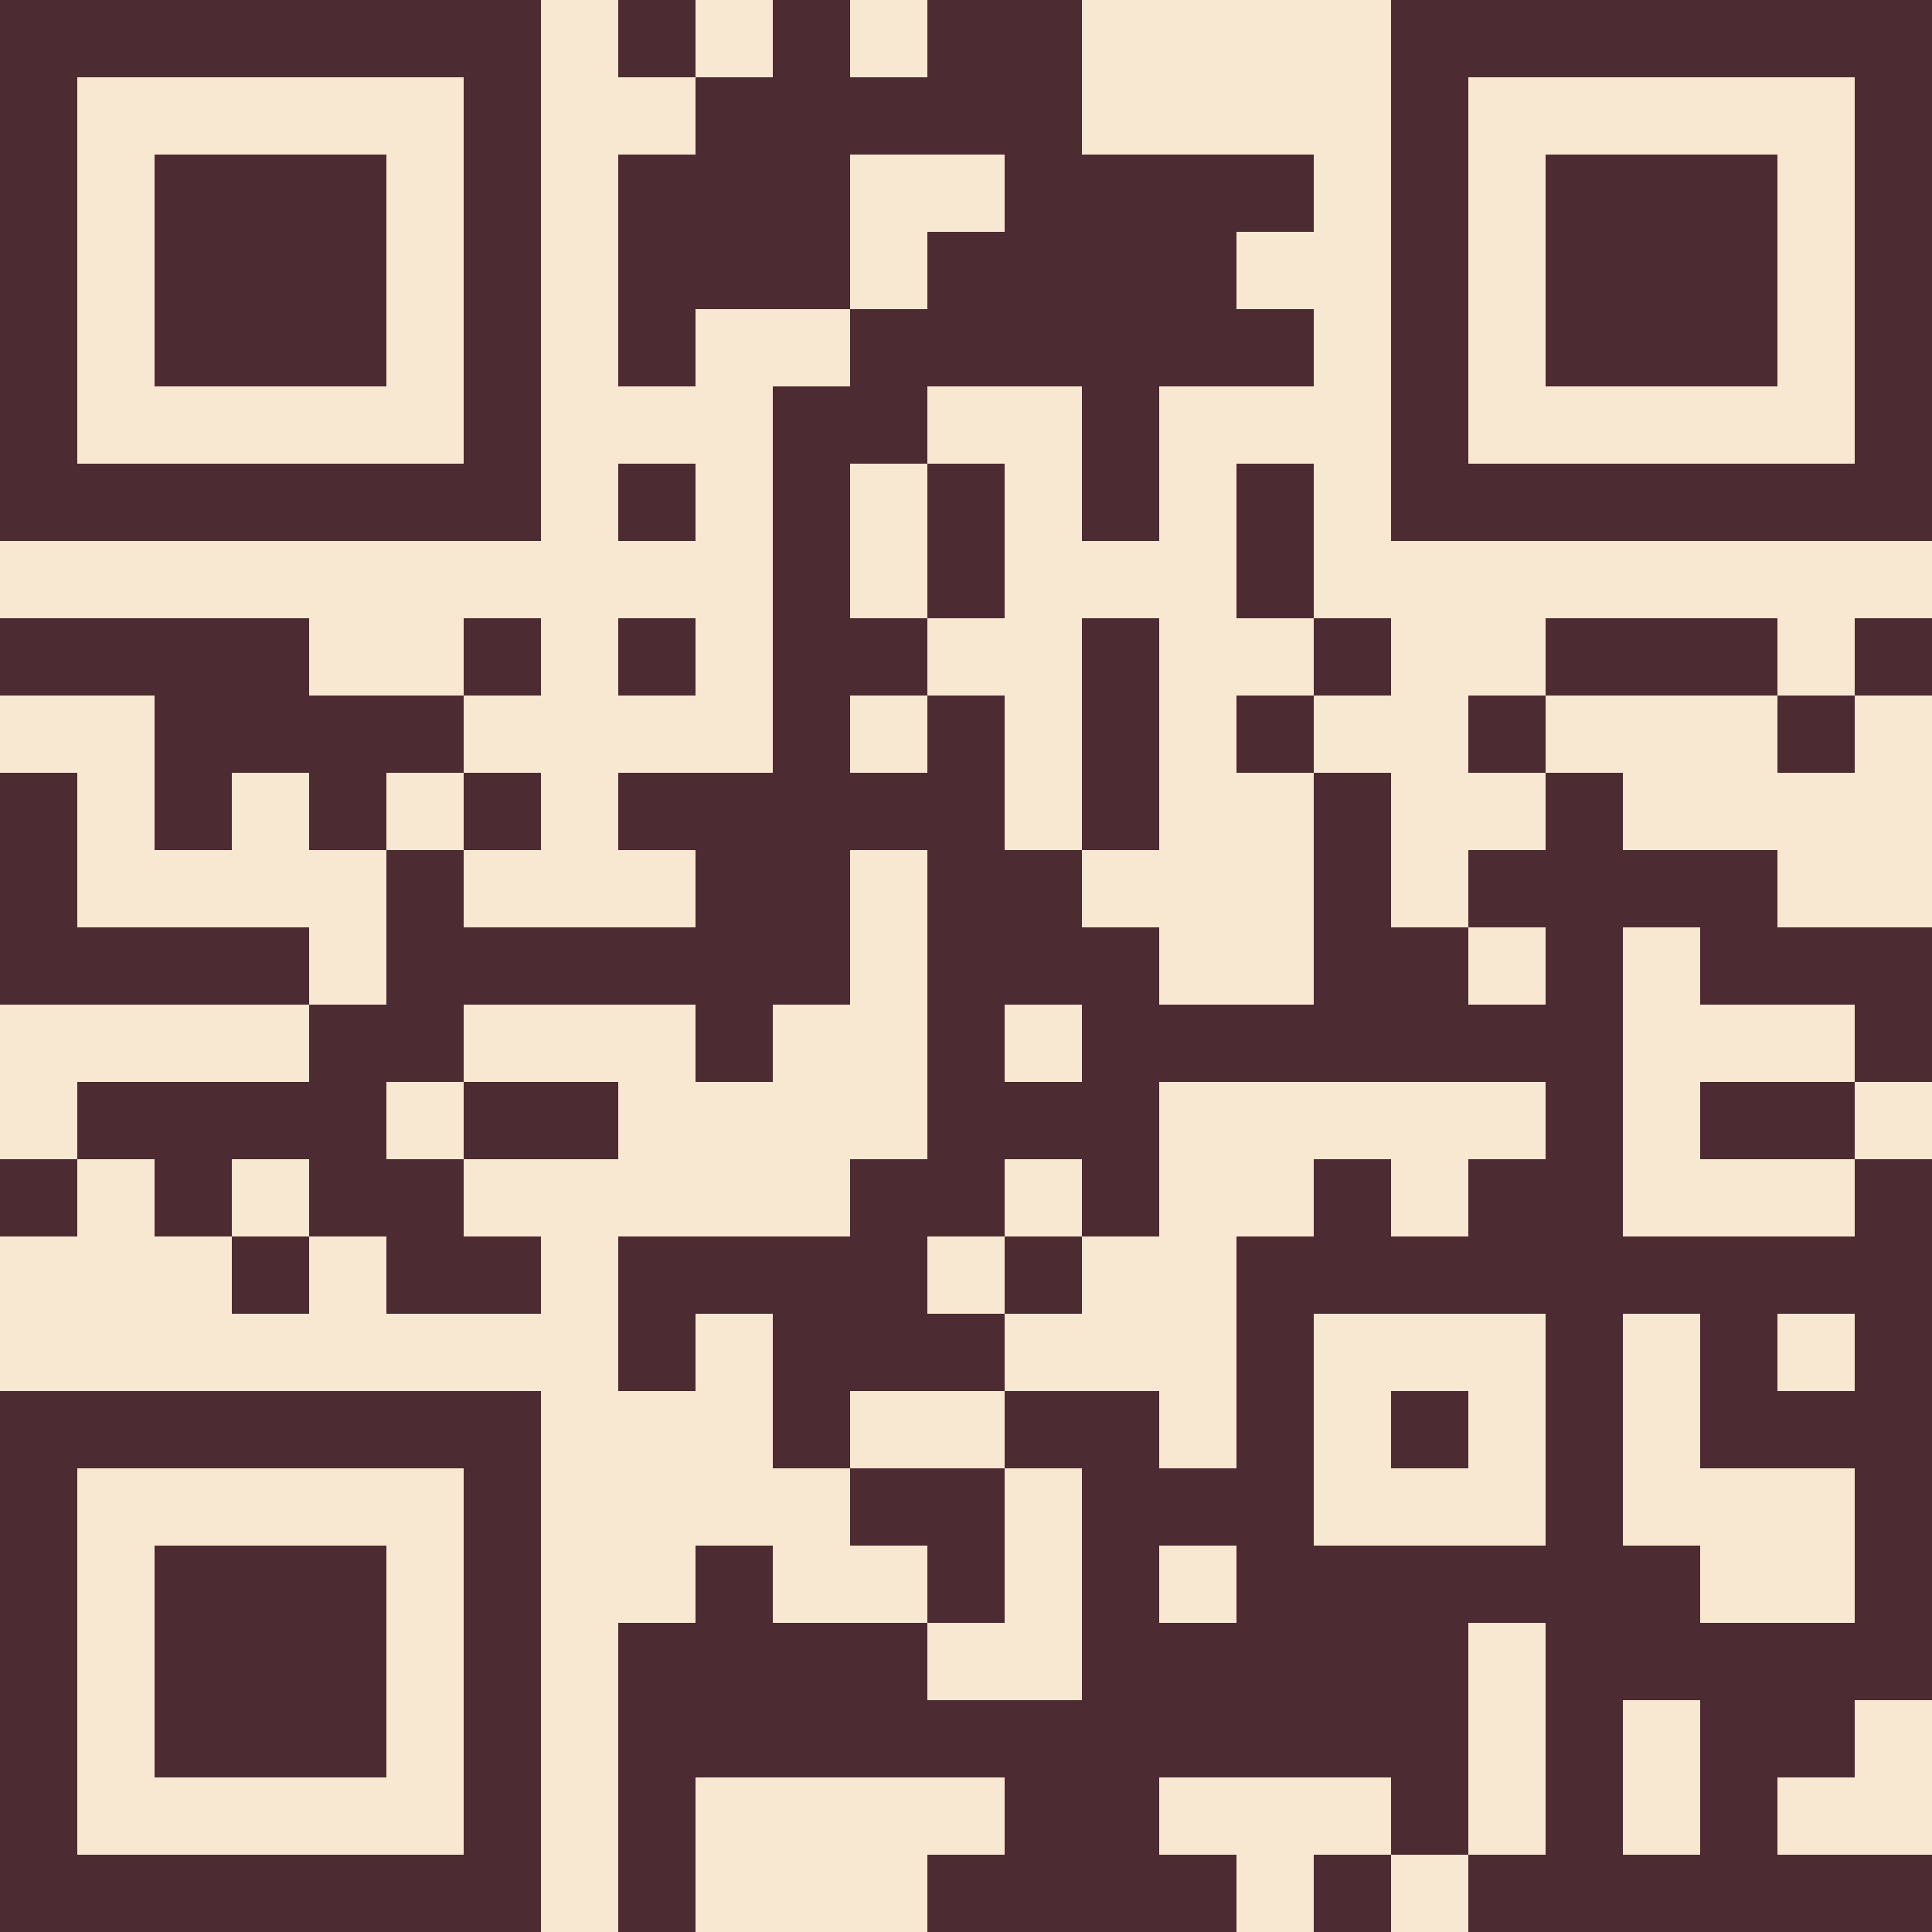
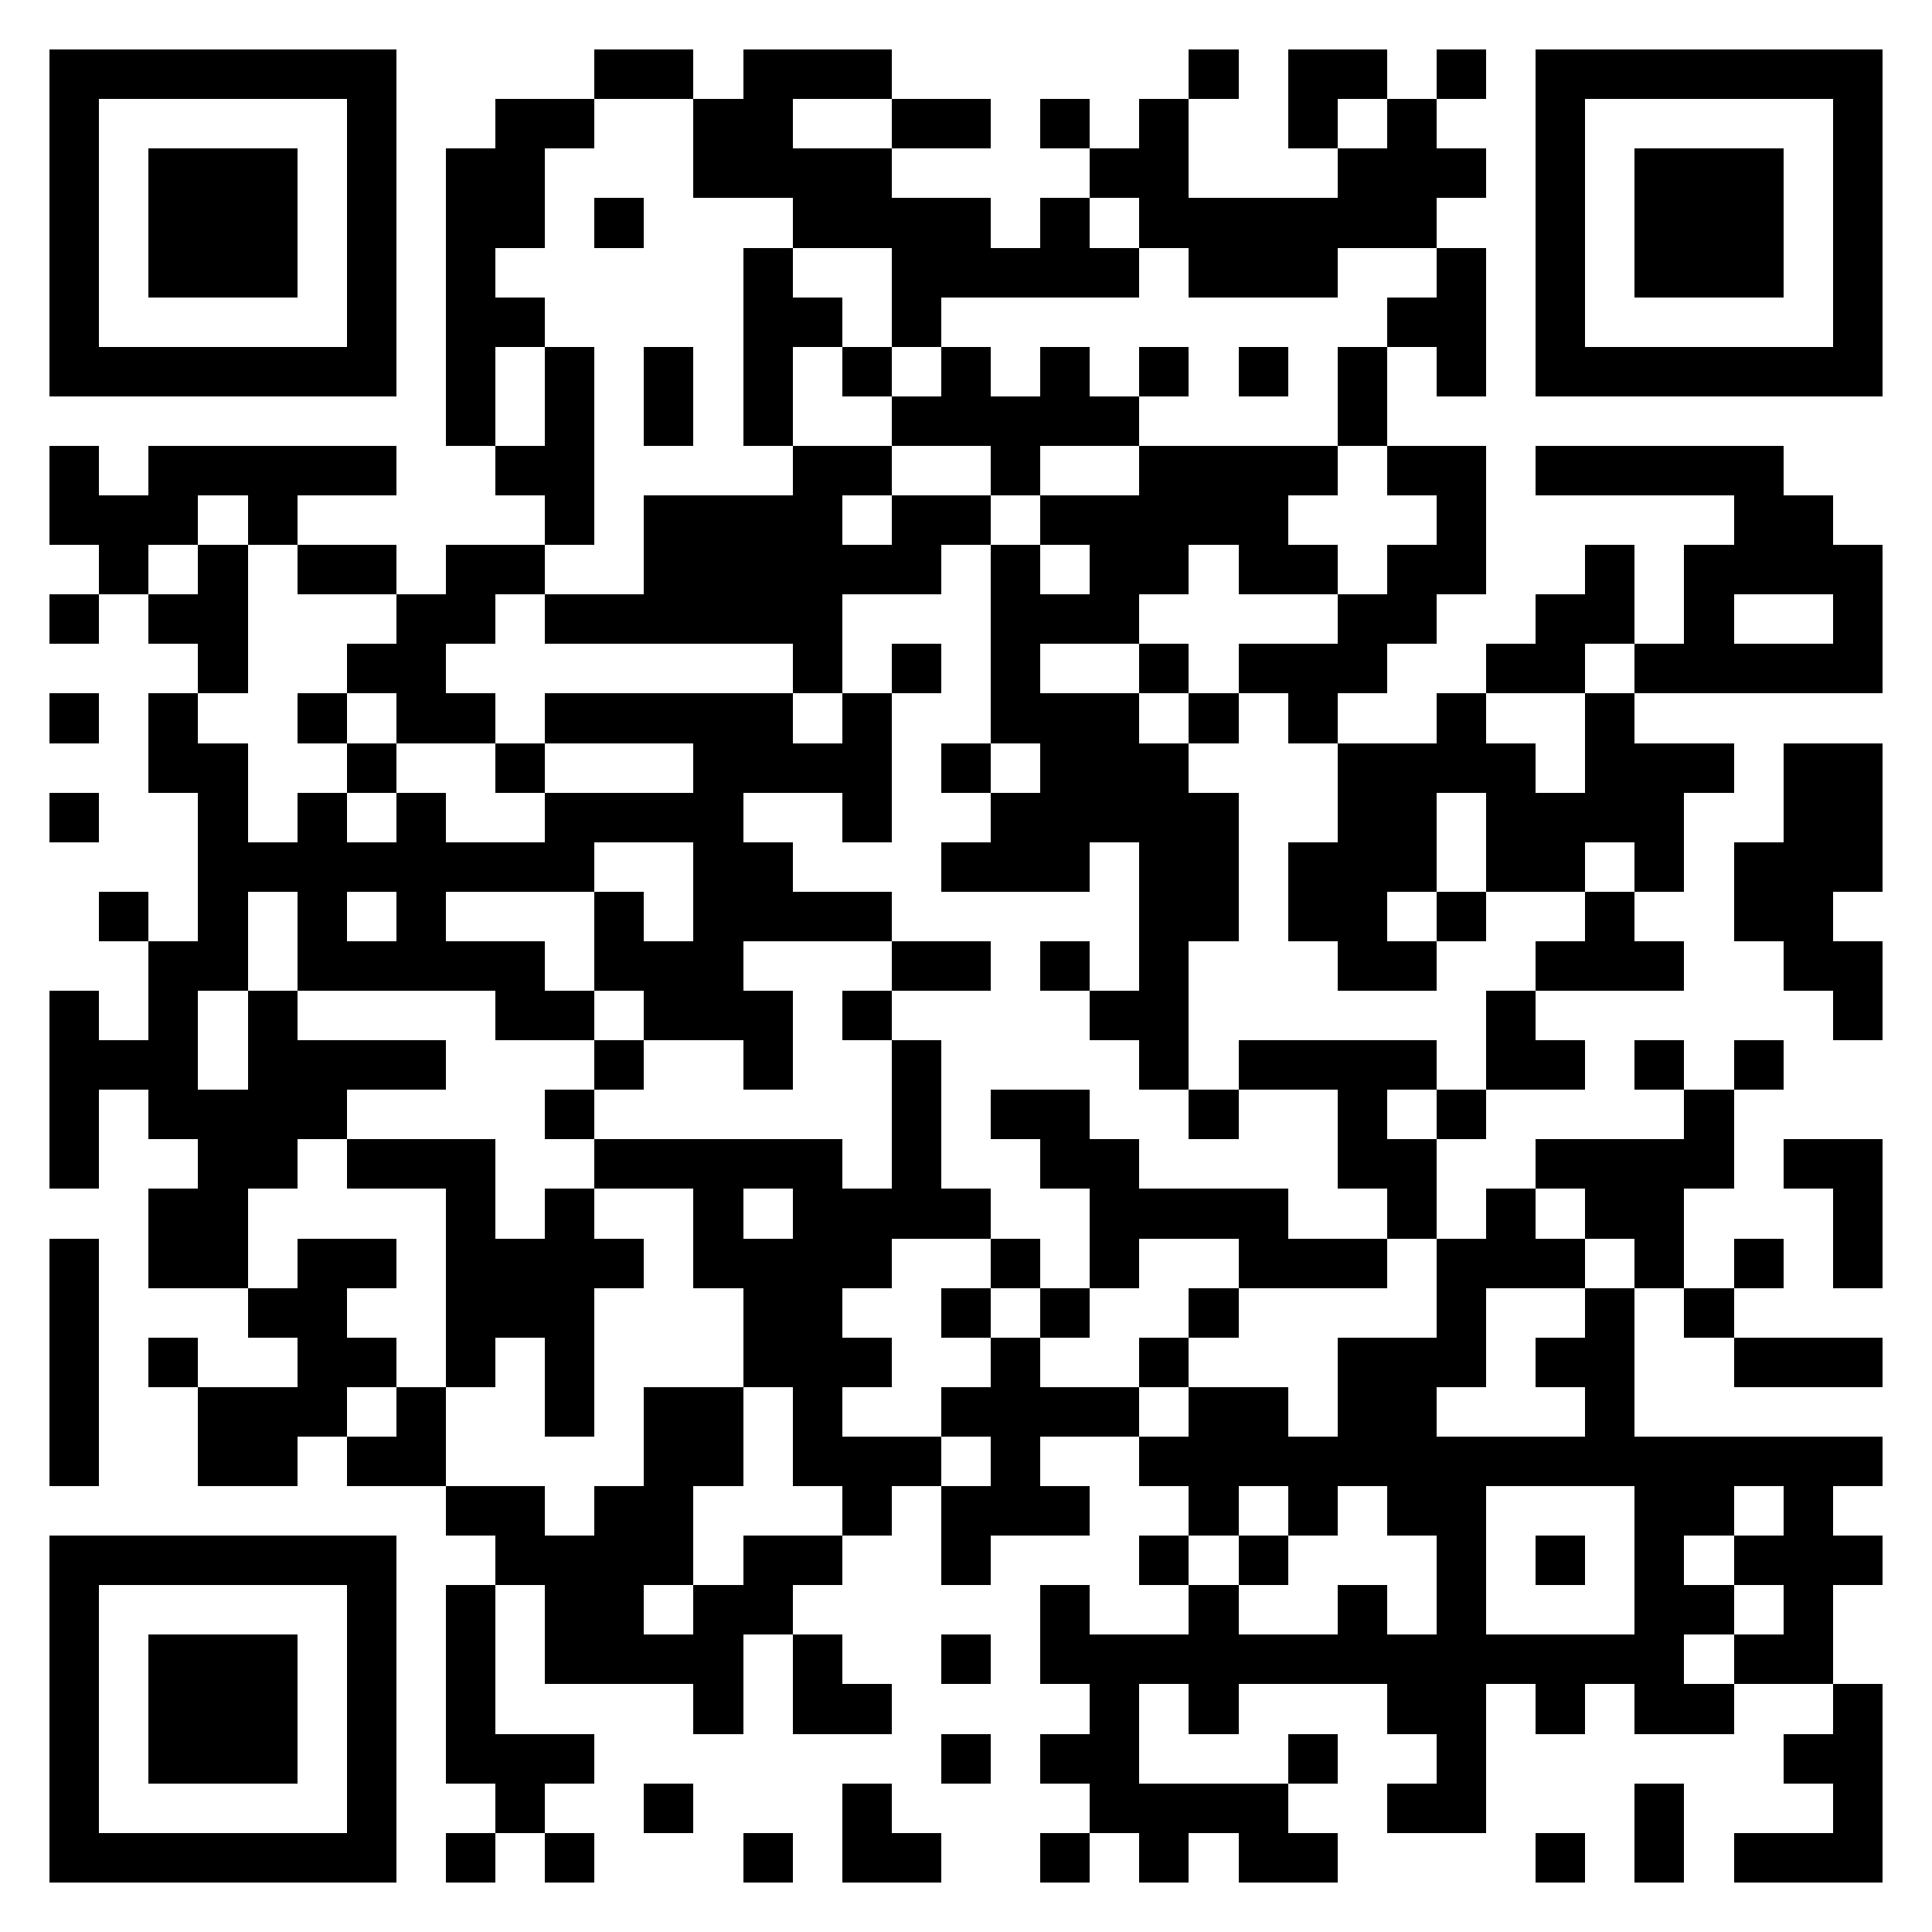
- <svg xmlns="http://www.w3.org/2000/svg" width="240" height="240" viewBox="0 0 25 25" shape-rendering="crispEdges">
-   <path fill="#f8e8d1" d="M0 0h25v25H0z" />
-   <path stroke="#4d2b32" d="M0 0.5h7m1 0h1m1 0h1m1 0h2m4 0h7M0 1.5h1m5 0h1m2 0h5m4 0h1m5 0h1M0 2.5h1m1 0h3m1 0h1m1 0h3m2 0h4m1 0h1m1 0h3m1 0h1M0 3.5h1m1 0h3m1 0h1m1 0h3m1 0h4m2 0h1m1 0h3m1 0h1M0 4.5h1m1 0h3m1 0h1m1 0h1m2 0h6m1 0h1m1 0h3m1 0h1M0 5.5h1m5 0h1m3 0h2m2 0h1m3 0h1m5 0h1M0 6.5h7m1 0h1m1 0h1m1 0h1m1 0h1m1 0h1m1 0h7M10 7.5h1m1 0h1m3 0h1M0 8.5h4m2 0h1m1 0h1m1 0h2m2 0h1m2 0h1m2 0h3m1 0h1M2 9.5h4m4 0h1m1 0h1m1 0h1m1 0h1m2 0h1m3 0h1M0 10.5h1m1 0h1m1 0h1m1 0h1m1 0h5m1 0h1m2 0h1m2 0h1M0 11.5h1m4 0h1m3 0h2m1 0h2m3 0h1m1 0h4M0 12.5h4m1 0h6m1 0h3m2 0h2m1 0h1m1 0h3M4 13.5h2m3 0h1m2 0h1m1 0h7m3 0h1M1 14.5h4m1 0h2m4 0h3m5 0h1m1 0h2M0 15.5h1m1 0h1m1 0h2m5 0h2m1 0h1m2 0h1m1 0h2m3 0h1M3 16.5h1m1 0h2m1 0h4m1 0h1m2 0h9M8 17.5h1m1 0h3m3 0h1m3 0h1m1 0h1m1 0h1M0 18.5h7m3 0h1m2 0h2m1 0h1m1 0h1m1 0h1m1 0h3M0 19.5h1m5 0h1m4 0h2m1 0h3m3 0h1m3 0h1M0 20.5h1m1 0h3m1 0h1m2 0h1m2 0h1m1 0h1m1 0h6m2 0h1M0 21.5h1m1 0h3m1 0h1m1 0h4m2 0h5m1 0h5M0 22.5h1m1 0h3m1 0h1m1 0h11m1 0h1m1 0h2M0 23.5h1m5 0h1m1 0h1m4 0h2m3 0h1m1 0h1m1 0h1M0 24.5h7m1 0h1m3 0h4m1 0h1m1 0h6" />
+ <svg xmlns="http://www.w3.org/2000/svg" viewBox="0 0 39 39" shape-rendering="crispEdges">
+   <path fill="#ffffff" d="M0 0h39v39H0z" />
+   <path stroke="#000000" d="M1 1.5h7m4 0h2m1 0h3m6 0h1m1 0h2m1 0h1m1 0h7M1 2.5h1m5 0h1m2 0h2m2 0h2m2 0h2m1 0h1m1 0h1m2 0h1m1 0h1m2 0h1m5 0h1M1 3.5h1m1 0h3m1 0h1m1 0h2m3 0h4m4 0h2m3 0h3m1 0h1m1 0h3m1 0h1M1 4.5h1m1 0h3m1 0h1m1 0h2m1 0h1m3 0h4m1 0h1m1 0h6m2 0h1m1 0h3m1 0h1M1 5.5h1m1 0h3m1 0h1m1 0h1m5 0h1m2 0h5m1 0h3m2 0h1m1 0h1m1 0h3m1 0h1M1 6.5h1m5 0h1m1 0h2m4 0h2m1 0h1m9 0h2m1 0h1m5 0h1M1 7.5h7m1 0h1m1 0h1m1 0h1m1 0h1m1 0h1m1 0h1m1 0h1m1 0h1m1 0h1m1 0h1m1 0h1m1 0h7M9 8.5h1m1 0h1m1 0h1m1 0h1m2 0h5m4 0h1M1 9.5h1m1 0h5m2 0h2m4 0h2m2 0h1m2 0h4m1 0h2m1 0h5M1 10.5h3m1 0h1m5 0h1m1 0h4m1 0h2m1 0h5m3 0h1m5 0h2M2 11.5h1m1 0h1m1 0h2m1 0h2m2 0h6m1 0h1m1 0h2m1 0h2m1 0h2m2 0h1m1 0h4M1 12.5h1m1 0h2m3 0h2m1 0h6m3 0h3m4 0h2m2 0h2m1 0h1m2 0h1M4 13.5h1m2 0h2m7 0h1m1 0h1m1 0h1m2 0h1m1 0h3m2 0h2m1 0h5M1 14.5h1m1 0h1m2 0h1m1 0h2m1 0h5m1 0h1m2 0h3m1 0h1m1 0h1m2 0h1m2 0h1M3 15.5h2m2 0h1m2 0h1m3 0h4m1 0h1m1 0h3m3 0h4m1 0h3m1 0h2M1 16.5h1m2 0h1m1 0h1m1 0h1m2 0h4m2 0h1m2 0h5m2 0h2m1 0h4m2 0h2M4 17.5h8m2 0h2m3 0h3m1 0h2m1 0h3m1 0h2m1 0h1m1 0h3M2 18.5h1m1 0h1m1 0h1m1 0h1m3 0h1m1 0h4m5 0h2m1 0h2m1 0h1m2 0h1m2 0h2M3 19.5h2m1 0h5m1 0h3m3 0h2m1 0h1m1 0h1m3 0h2m2 0h3m2 0h2M1 20.5h1m1 0h1m1 0h1m4 0h2m1 0h3m1 0h1m4 0h2m6 0h1m6 0h1M1 21.5h3m1 0h4m3 0h1m2 0h1m2 0h1m4 0h1m1 0h4m1 0h2m1 0h1m1 0h1M1 22.5h1m1 0h4m4 0h1m6 0h1m1 0h2m2 0h1m2 0h1m1 0h1m4 0h1M1 23.5h1m2 0h2m1 0h3m2 0h5m1 0h1m2 0h2m4 0h2m2 0h4m1 0h2M3 24.5h2m4 0h1m1 0h1m2 0h1m1 0h4m2 0h4m2 0h1m1 0h1m1 0h2m3 0h1M1 25.5h1m1 0h2m1 0h2m1 0h4m1 0h4m2 0h1m1 0h1m2 0h3m1 0h3m1 0h1m1 0h1m1 0h1M1 26.5h1m3 0h2m2 0h3m3 0h2m2 0h1m1 0h1m2 0h1m4 0h1m2 0h1m1 0h1M1 27.5h1m1 0h1m2 0h2m1 0h1m1 0h1m3 0h3m2 0h1m2 0h1m3 0h3m1 0h2m2 0h3M1 28.5h1m2 0h3m1 0h1m2 0h1m1 0h2m1 0h1m2 0h4m1 0h2m1 0h2m3 0h1M1 29.5h1m2 0h2m1 0h2m4 0h2m1 0h3m1 0h1m2 0h15M9 30.5h2m1 0h2m3 0h1m1 0h3m2 0h1m1 0h1m1 0h2m3 0h2m1 0h1M1 31.5h7m2 0h4m1 0h2m2 0h1m3 0h1m1 0h1m3 0h1m1 0h1m1 0h1m1 0h3M1 32.5h1m5 0h1m1 0h1m1 0h2m1 0h2m5 0h1m2 0h1m2 0h1m1 0h1m3 0h2m1 0h1M1 33.5h1m1 0h3m1 0h1m1 0h1m1 0h4m1 0h1m2 0h1m1 0h13m1 0h2M1 34.5h1m1 0h3m1 0h1m1 0h1m4 0h1m1 0h2m4 0h1m1 0h1m3 0h2m1 0h1m1 0h2m2 0h1M1 35.5h1m1 0h3m1 0h1m1 0h3m7 0h1m1 0h2m3 0h1m2 0h1m6 0h2M1 36.5h1m5 0h1m2 0h1m2 0h1m3 0h1m4 0h4m2 0h2m3 0h1m3 0h1M1 37.5h7m1 0h1m1 0h1m3 0h1m1 0h2m2 0h1m1 0h1m1 0h2m4 0h1m1 0h1m1 0h3" />
</svg>
